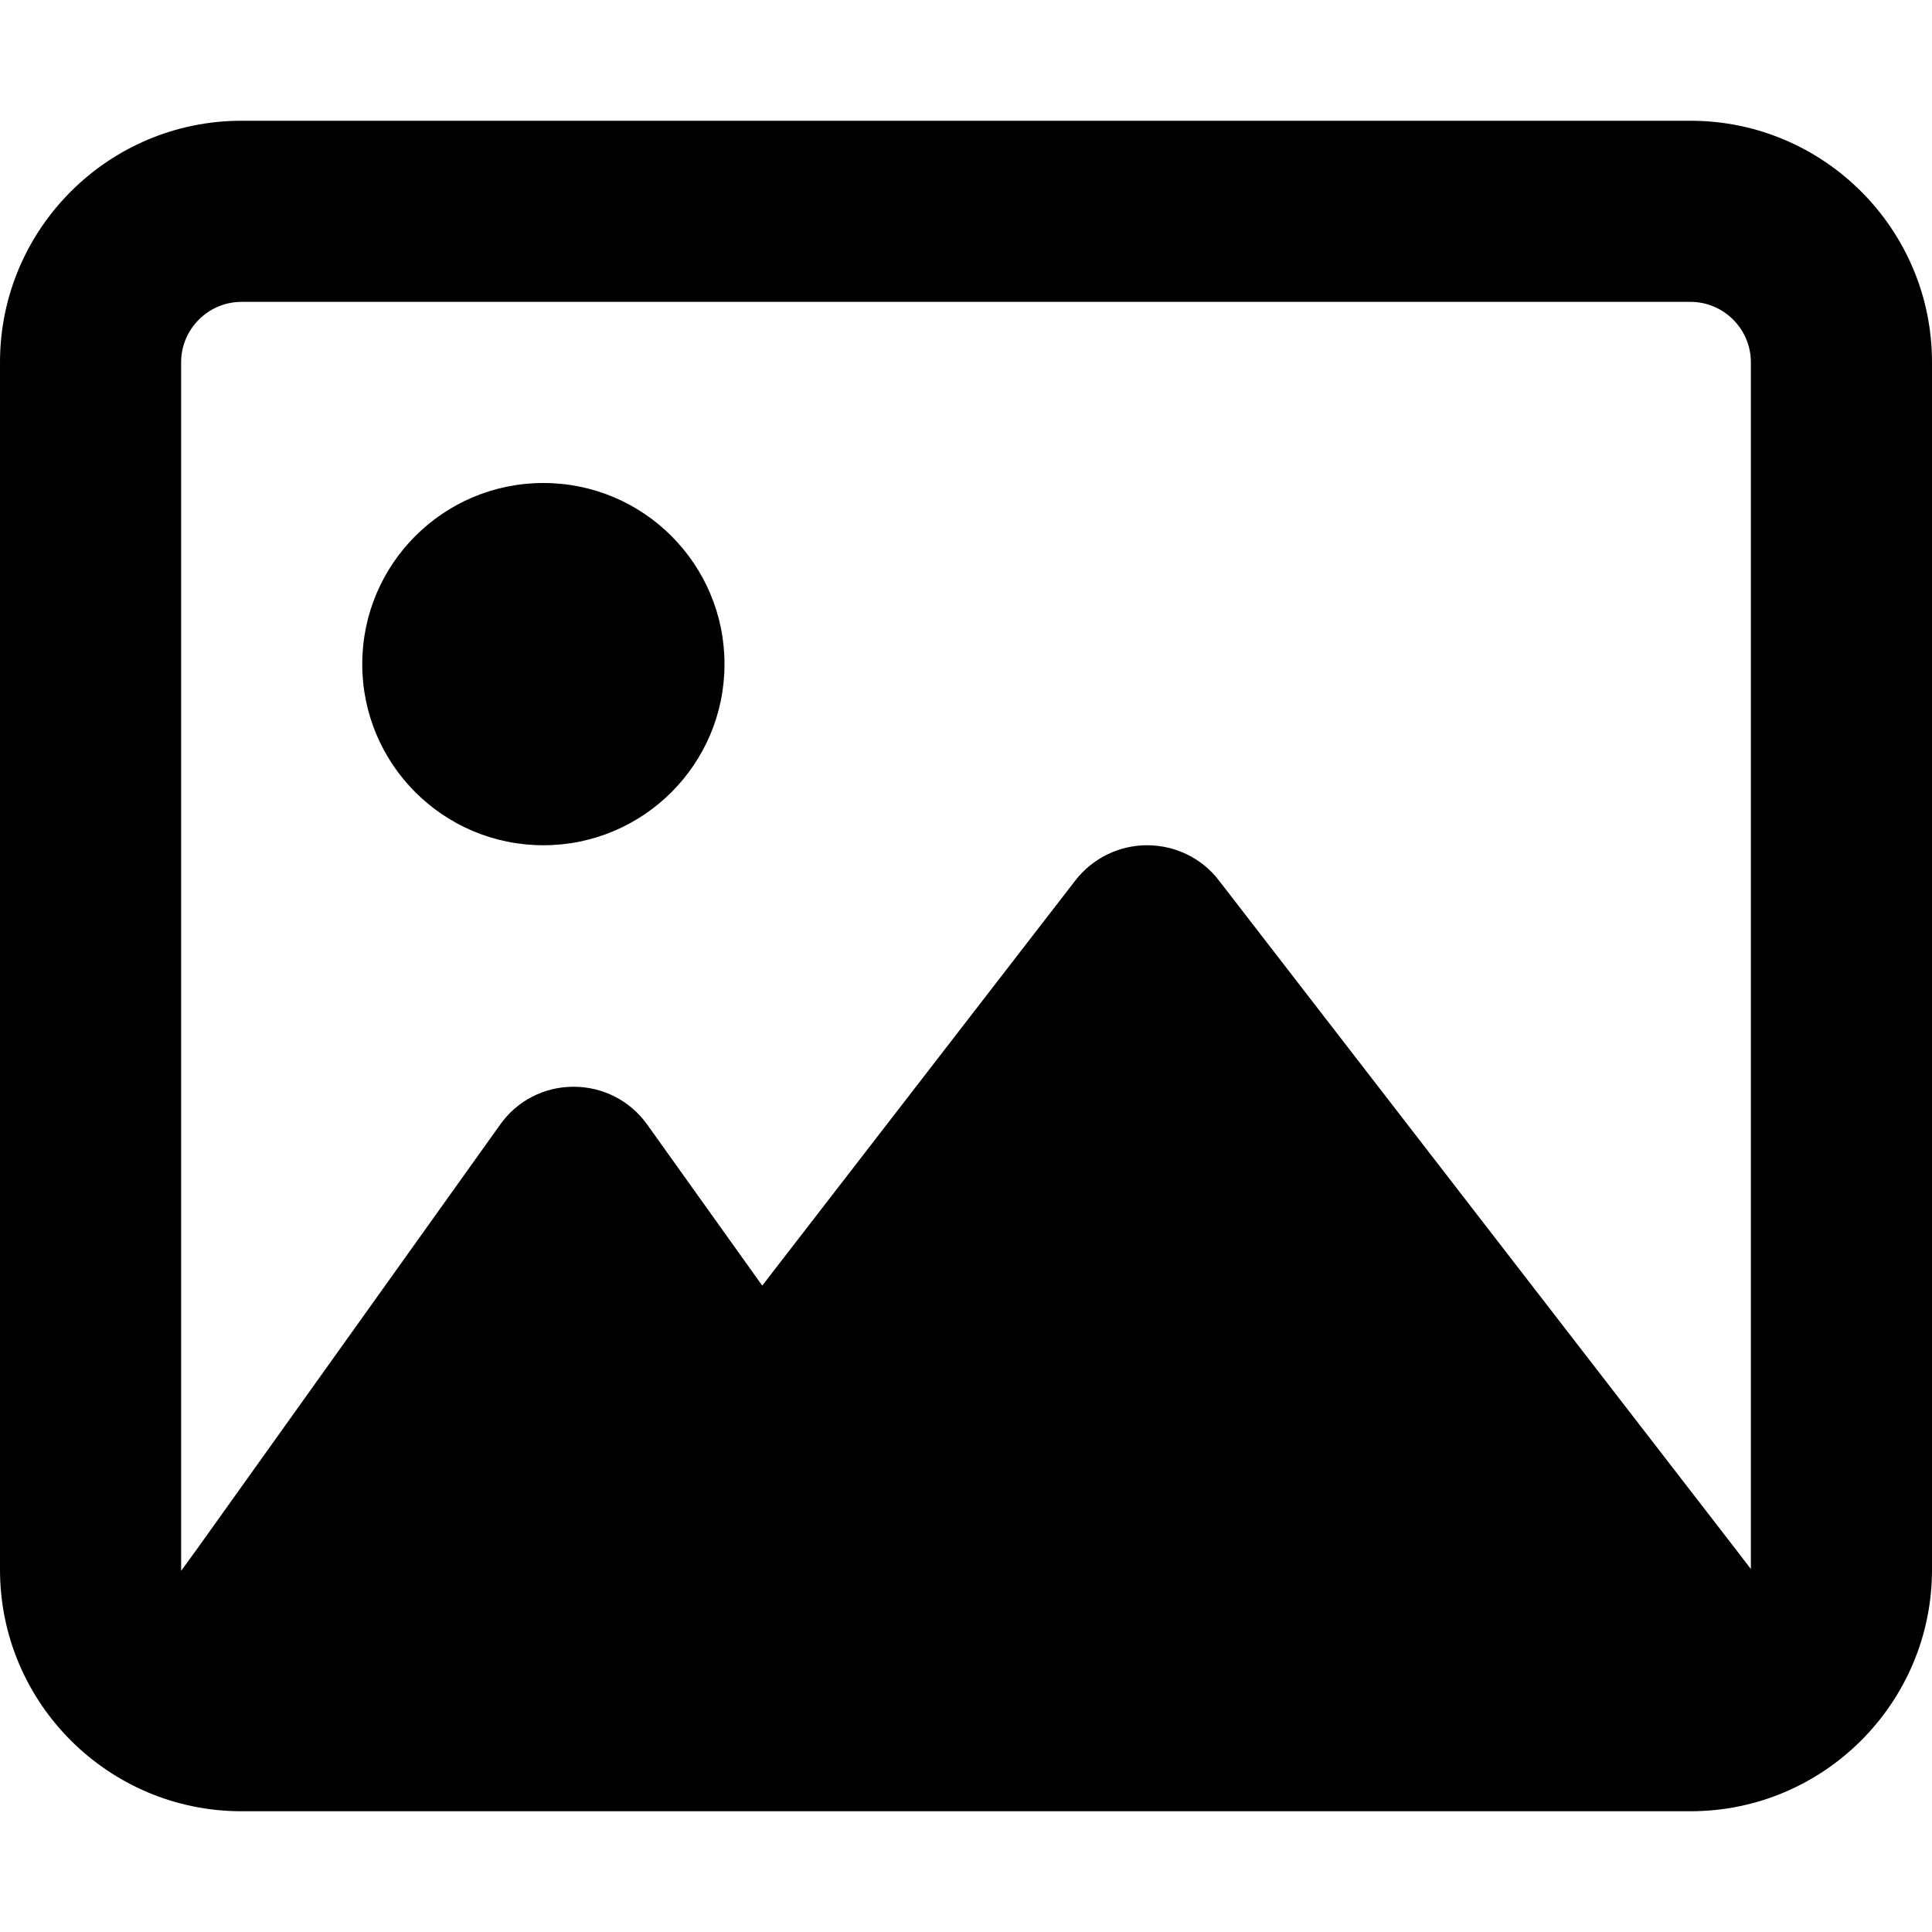
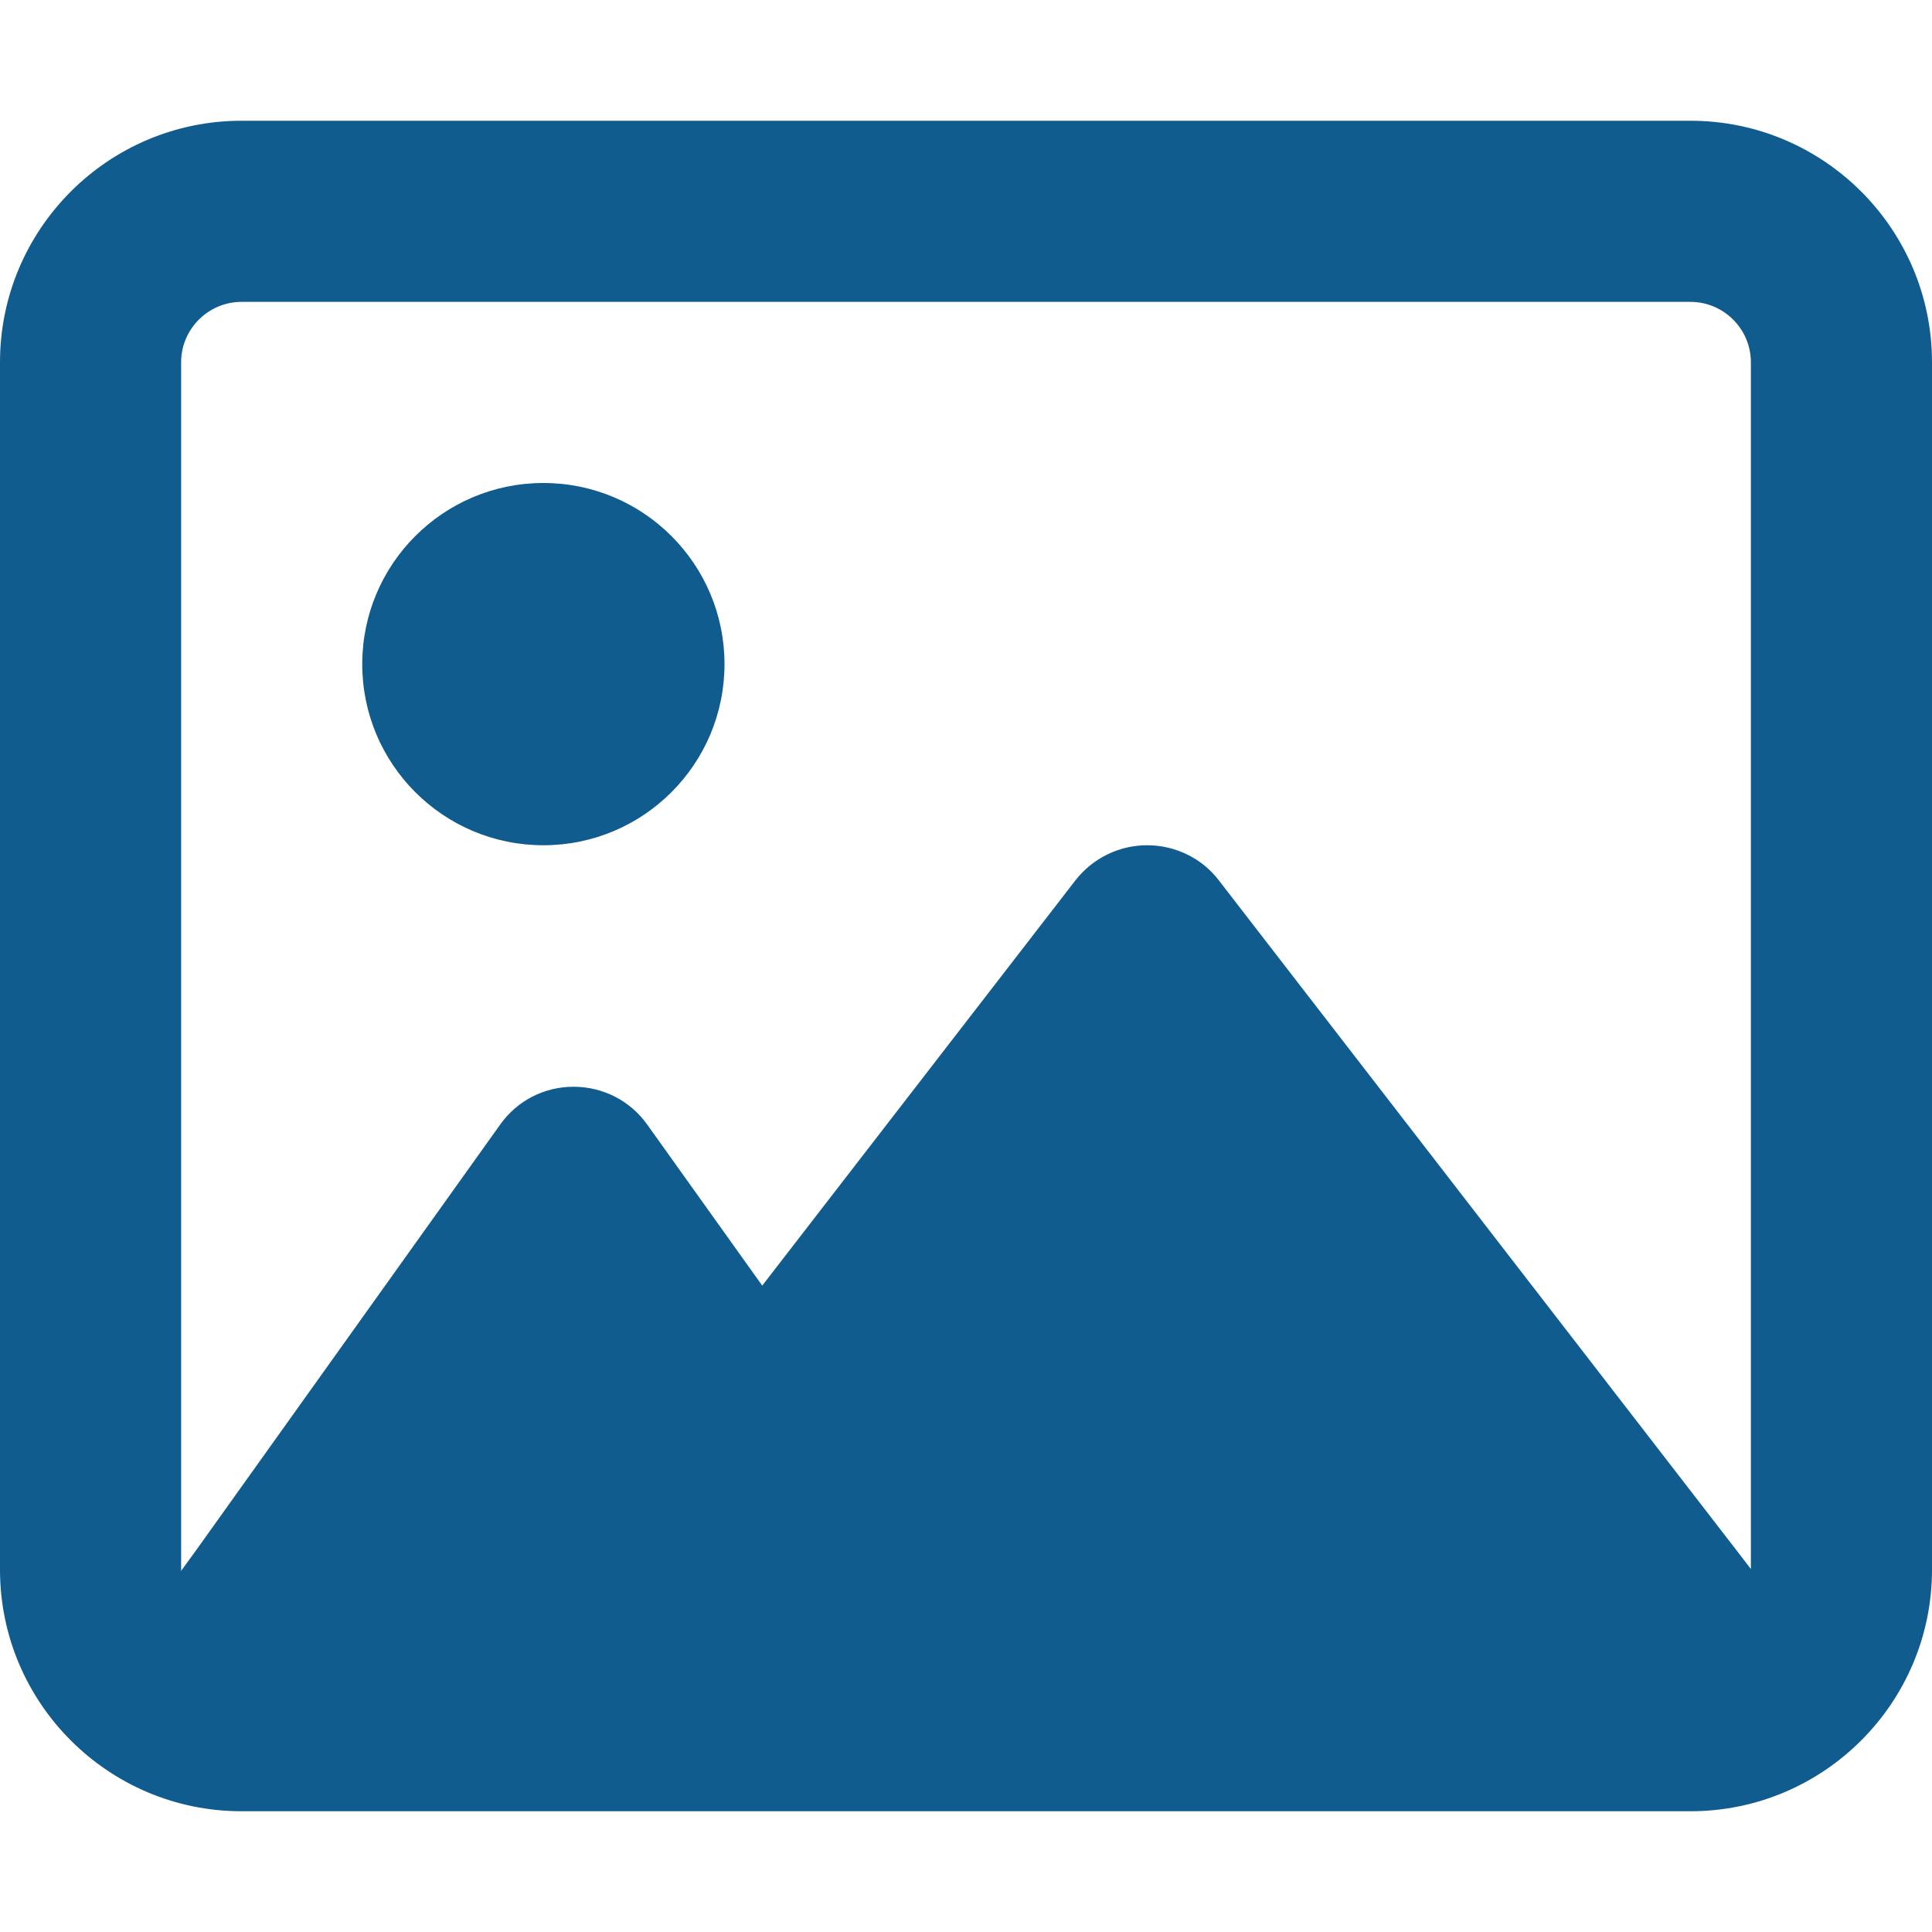
<svg xmlns="http://www.w3.org/2000/svg" viewBox="0 0 512 512">
-   <path d="M448 80c8.8 0 16 7.2 16 16l0 319.8-5-6.5-136-176c-4.5-5.9-11.6-9.3-19-9.3s-14.4 3.4-19 9.3L202 340.7l-30.5-42.7C167 291.7 159.8 288 152 288s-15 3.7-19.5 10.1l-80 112L48 416.3l0-.3L48 96c0-8.8 7.2-16 16-16l384 0zM64 32C28.7 32 0 60.7 0 96L0 416c0 35.3 28.7 64 64 64l384 0c35.3 0 64-28.7 64-64l0-320c0-35.3-28.7-64-64-64L64 32zm80 192a48 48 0 1 0 0-96 48 48 0 1 0 0 96z" />
+   <path fill="#115c8f" d="M448 80c8.8 0 16 7.2 16 16l0 319.8-5-6.5-136-176c-4.5-5.9-11.6-9.3-19-9.3s-14.4 3.4-19 9.3L202 340.7l-30.5-42.7C167 291.7 159.8 288 152 288s-15 3.7-19.5 10.1l-80 112L48 416.3l0-.3L48 96c0-8.8 7.2-16 16-16l384 0zM64 32C28.7 32 0 60.7 0 96L0 416c0 35.3 28.7 64 64 64l384 0c35.3 0 64-28.7 64-64l0-320c0-35.3-28.7-64-64-64L64 32zm80 192a48 48 0 1 0 0-96 48 48 0 1 0 0 96z" />
</svg>
